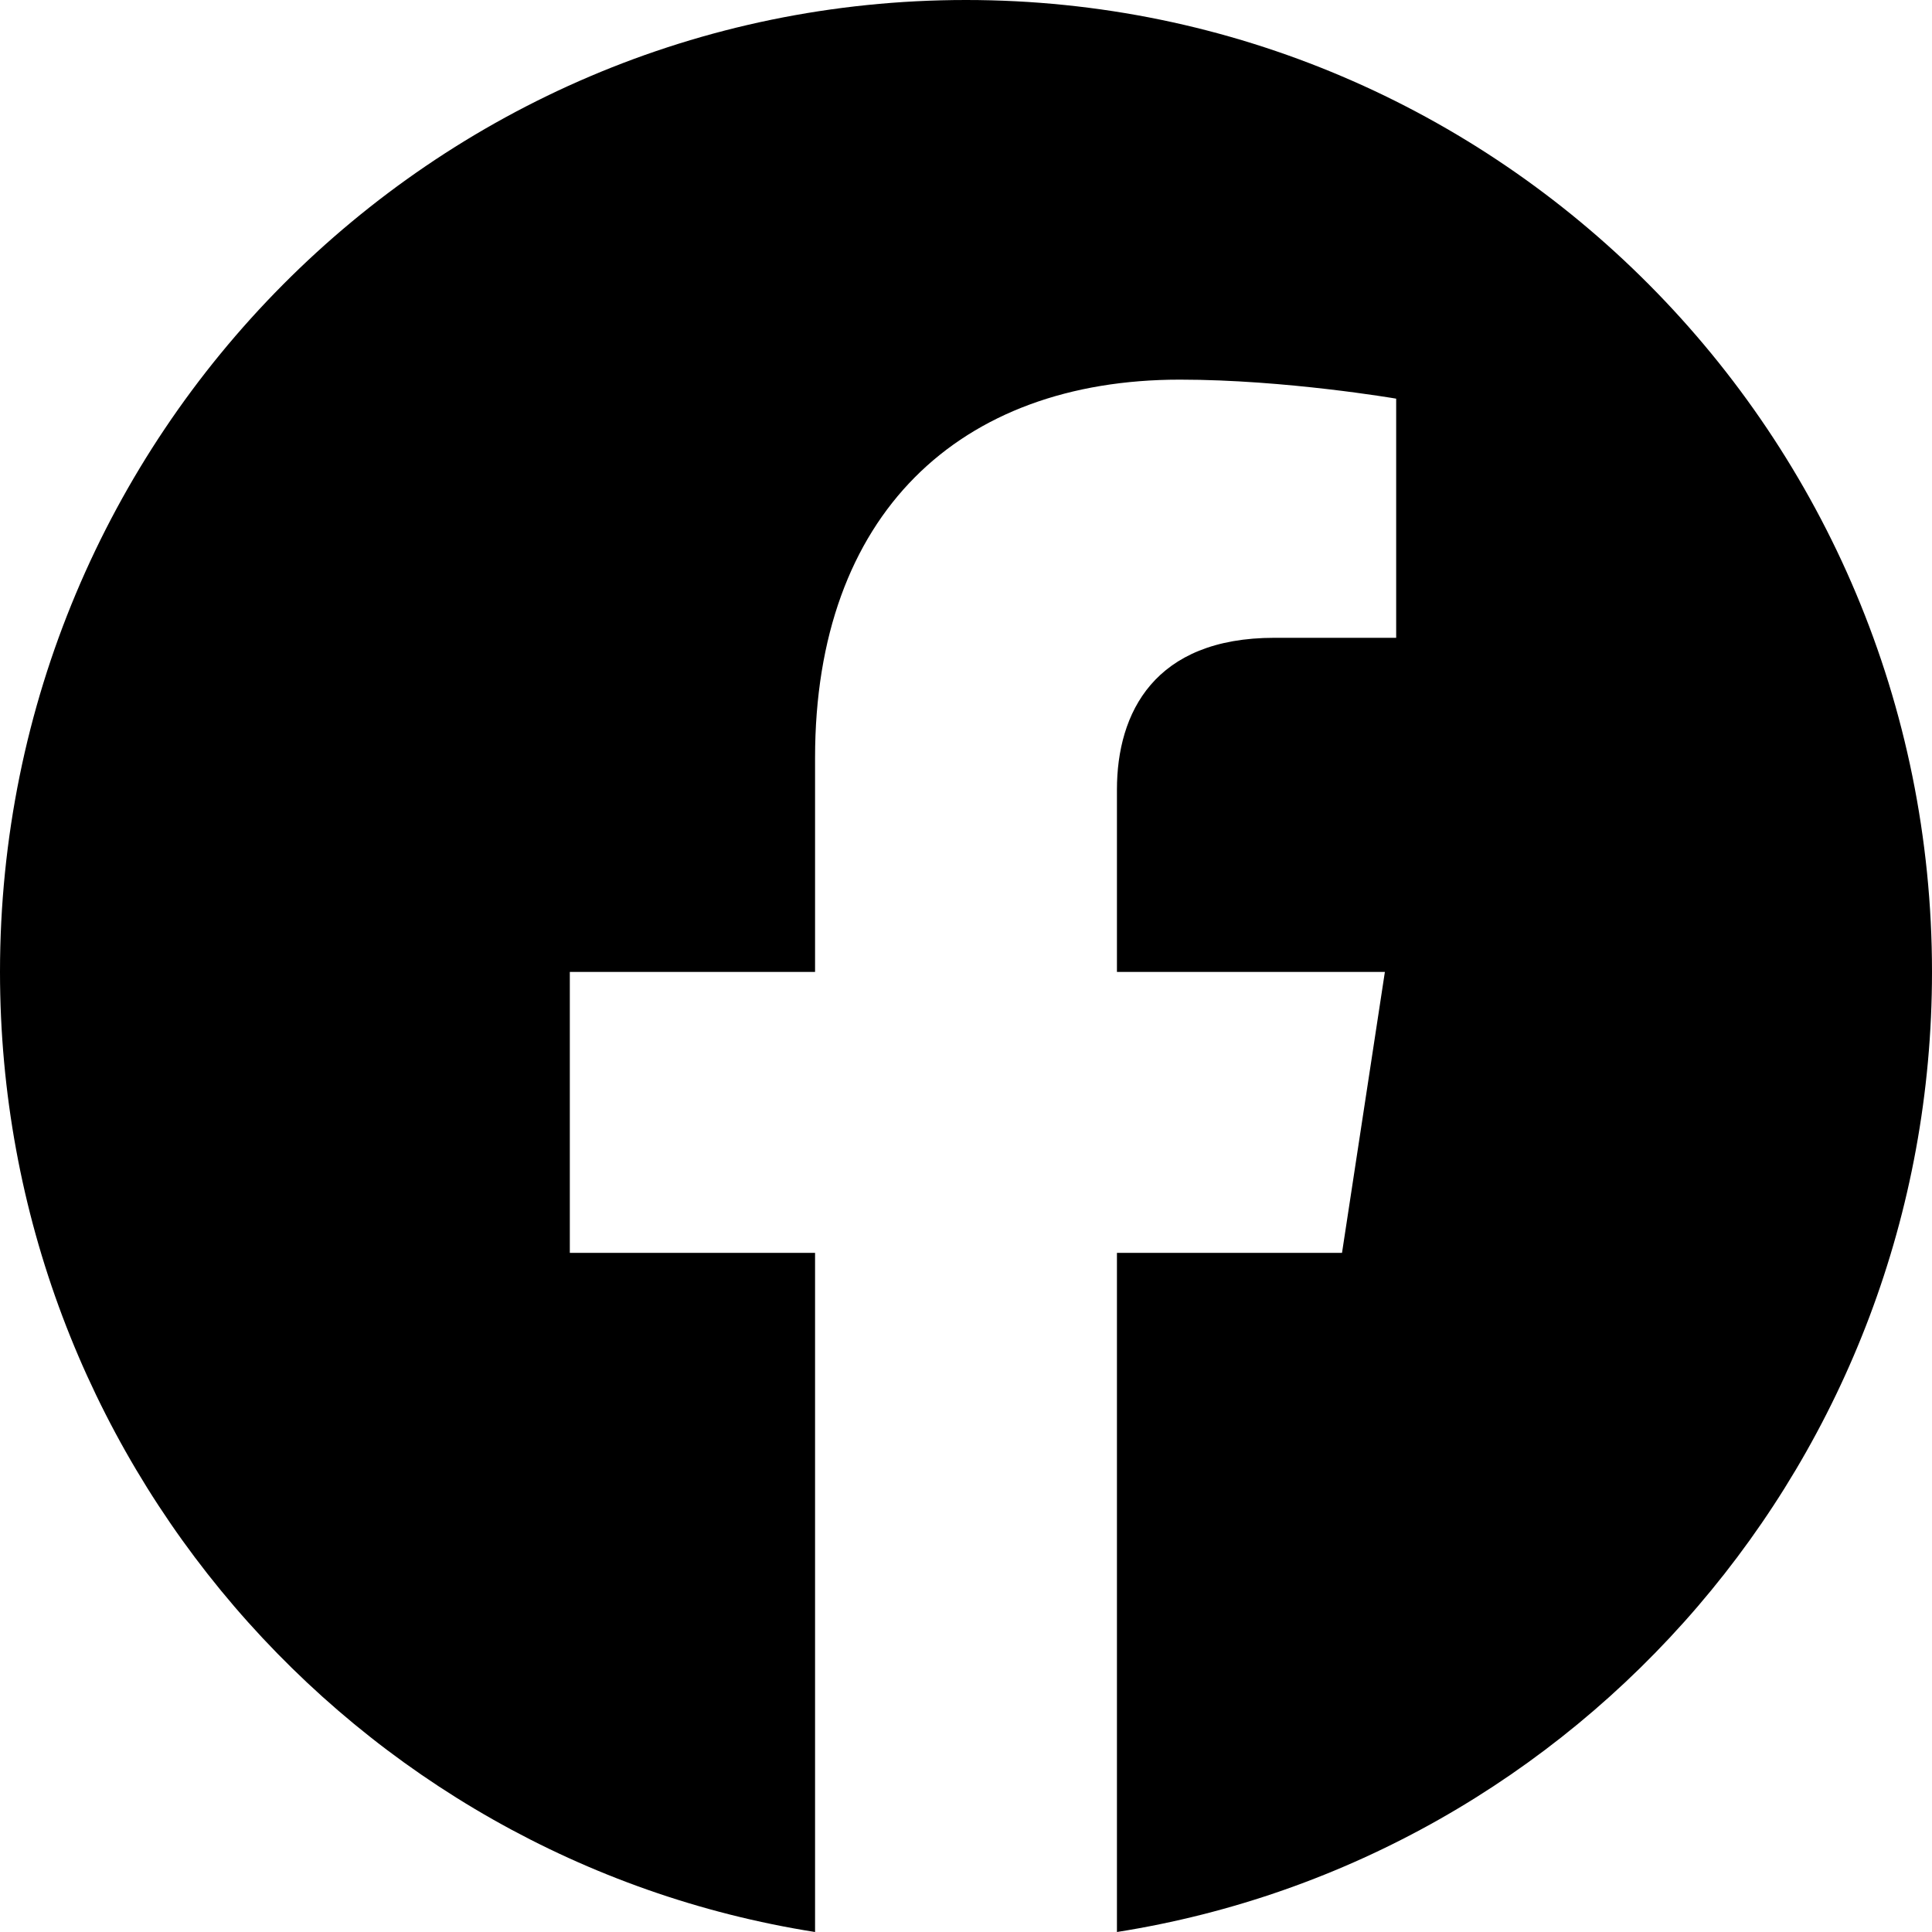
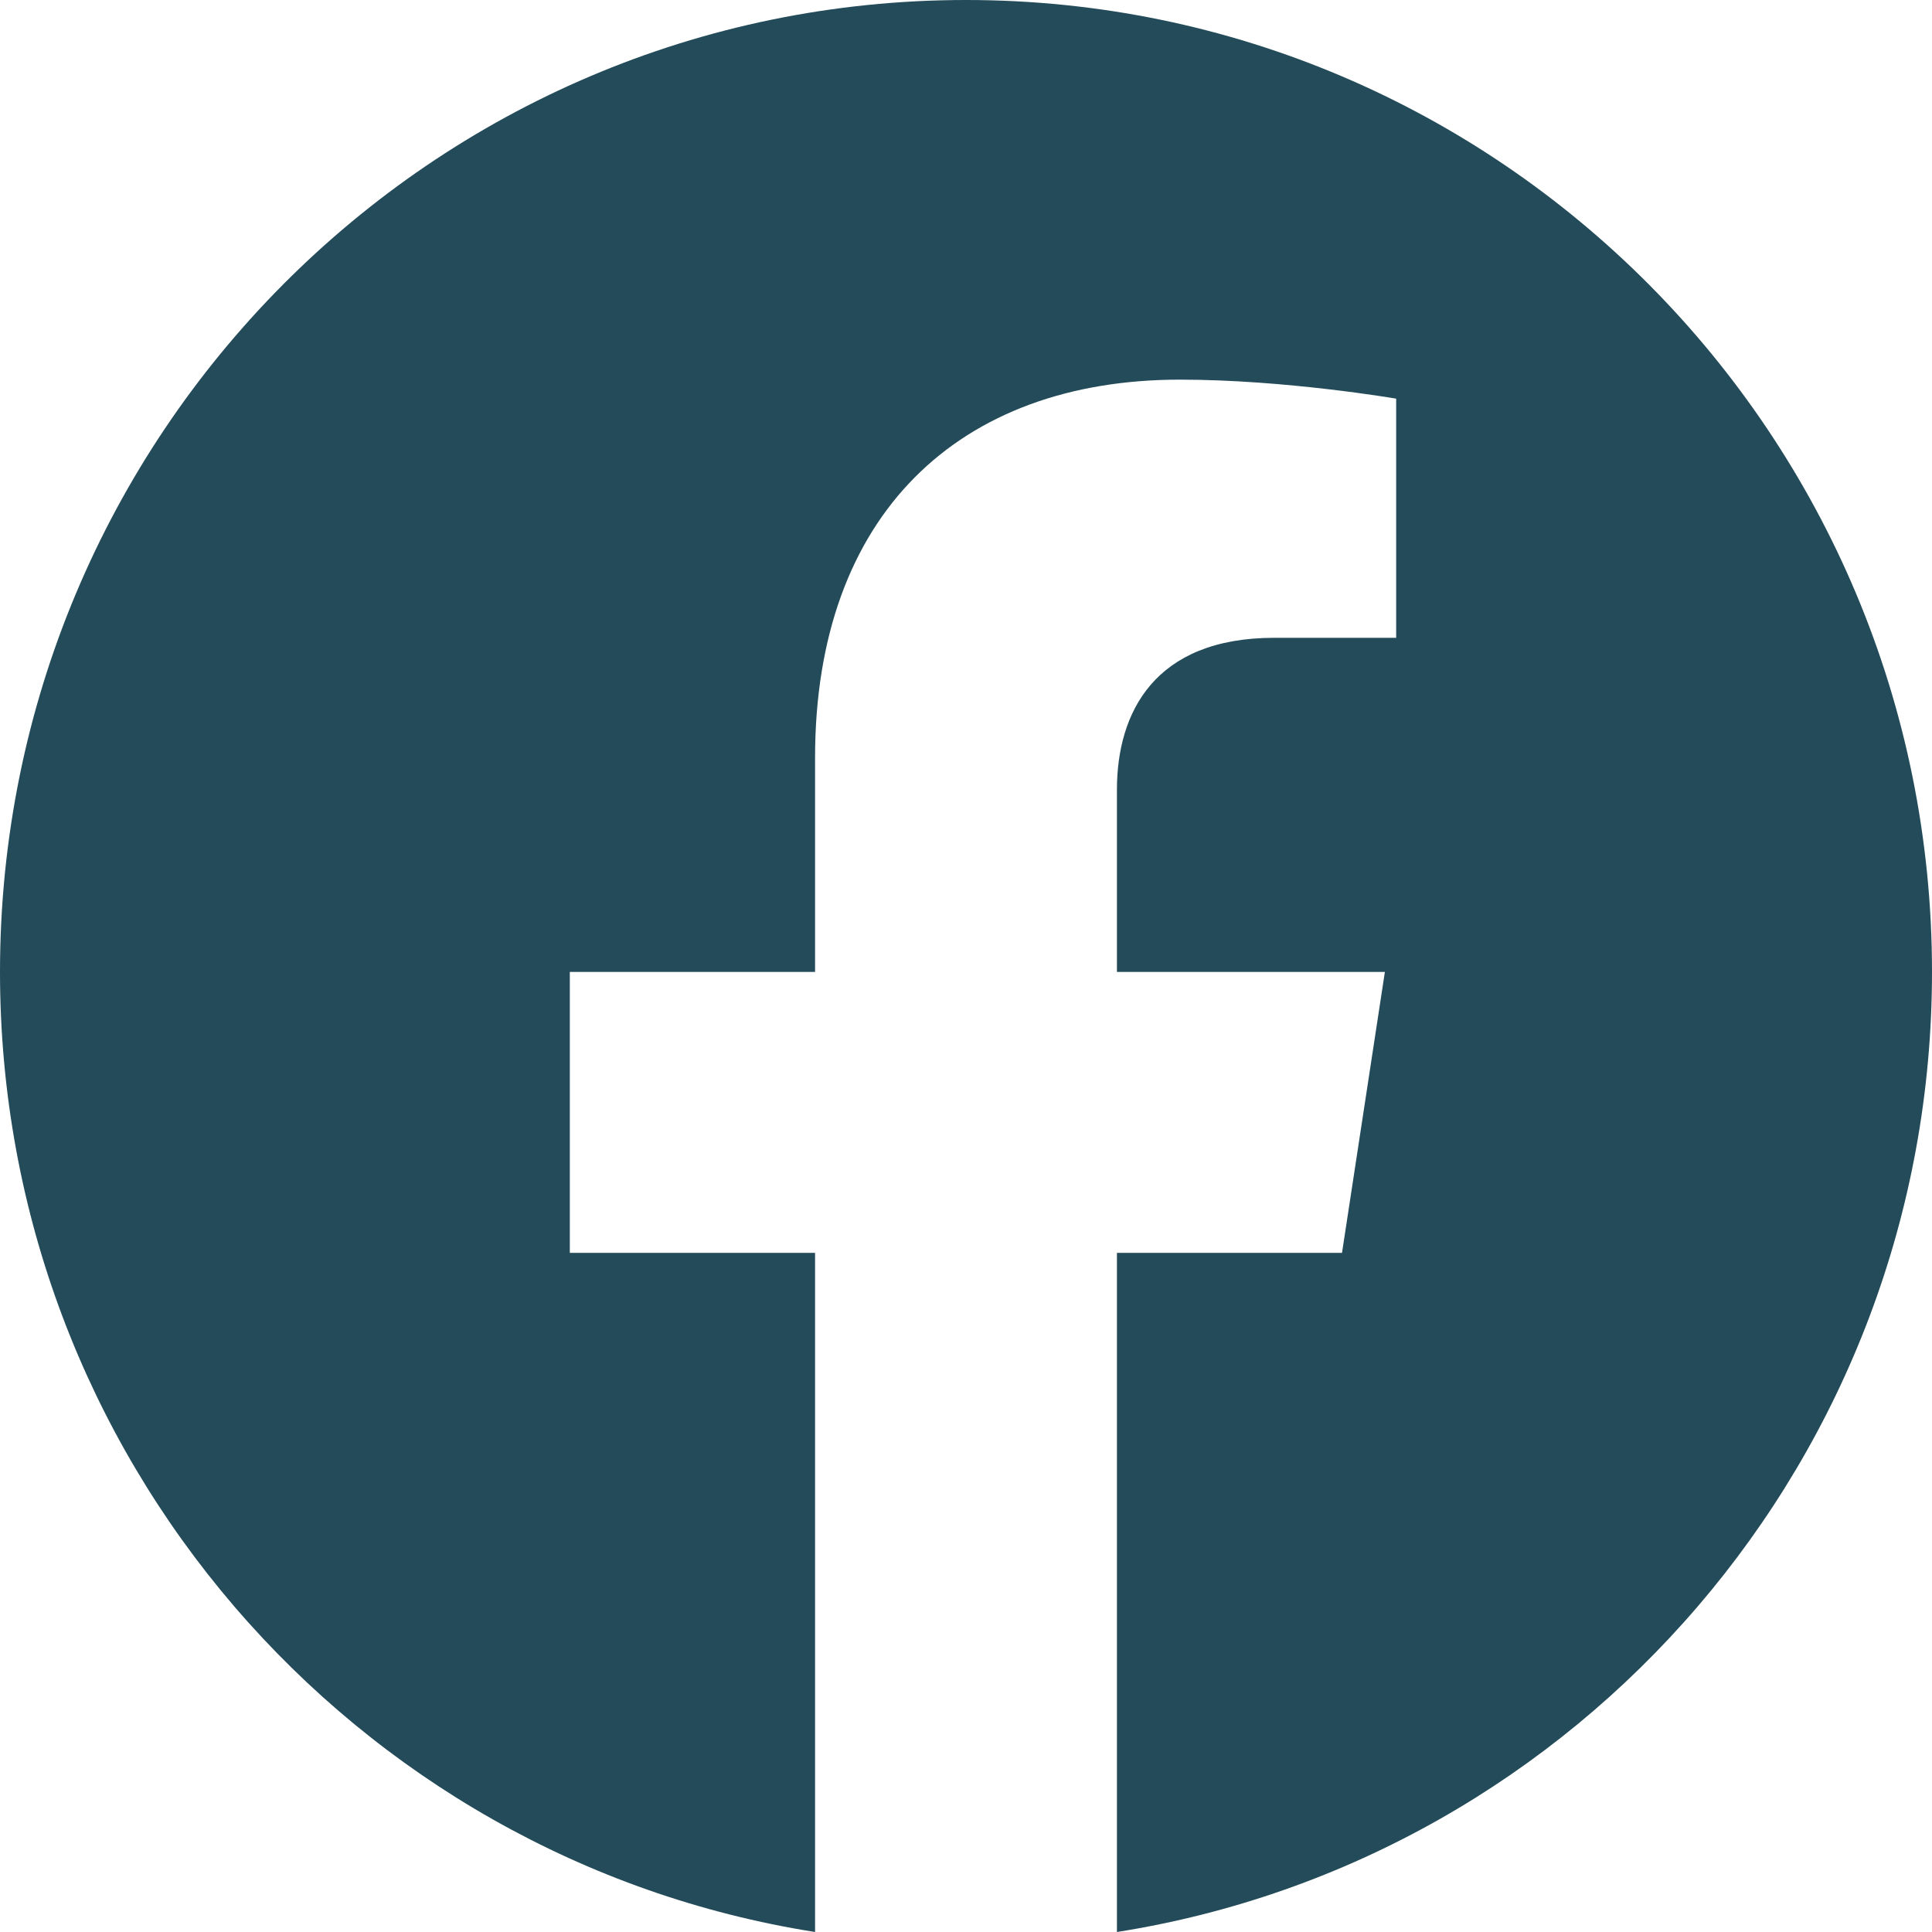
<svg xmlns="http://www.w3.org/2000/svg" width="32" height="32" viewBox="0 0 32 32" fill="none">
-   <path d="M32 16.098C32 7.207 24.837 0 16 0C7.163 0 0 7.207 0 16.098C0 24.133 5.851 30.792 13.5 32V20.751H9.438V16.098H13.5V12.551C13.5 8.517 15.889 6.288 19.543 6.288C21.293 6.288 23.125 6.603 23.125 6.603V10.564H21.108C19.12 10.564 18.5 11.805 18.5 13.079V16.098H22.938L22.228 20.751H18.5V32C26.149 30.792 32 24.133 32 16.098Z" fill="black" />
+   <path d="M32 16.098C32 7.207 24.837 0 16 0C7.163 0 0 7.207 0 16.098C0 24.133 5.851 30.792 13.5 32V20.751H9.438V16.098H13.5V12.551C13.5 8.517 15.889 6.288 19.543 6.288C21.293 6.288 23.125 6.603 23.125 6.603V10.564H21.108C19.12 10.564 18.5 11.805 18.5 13.079V16.098H22.938L22.228 20.751H18.5V32C26.149 30.792 32 24.133 32 16.098Z" fill="#234b59" />
</svg>
